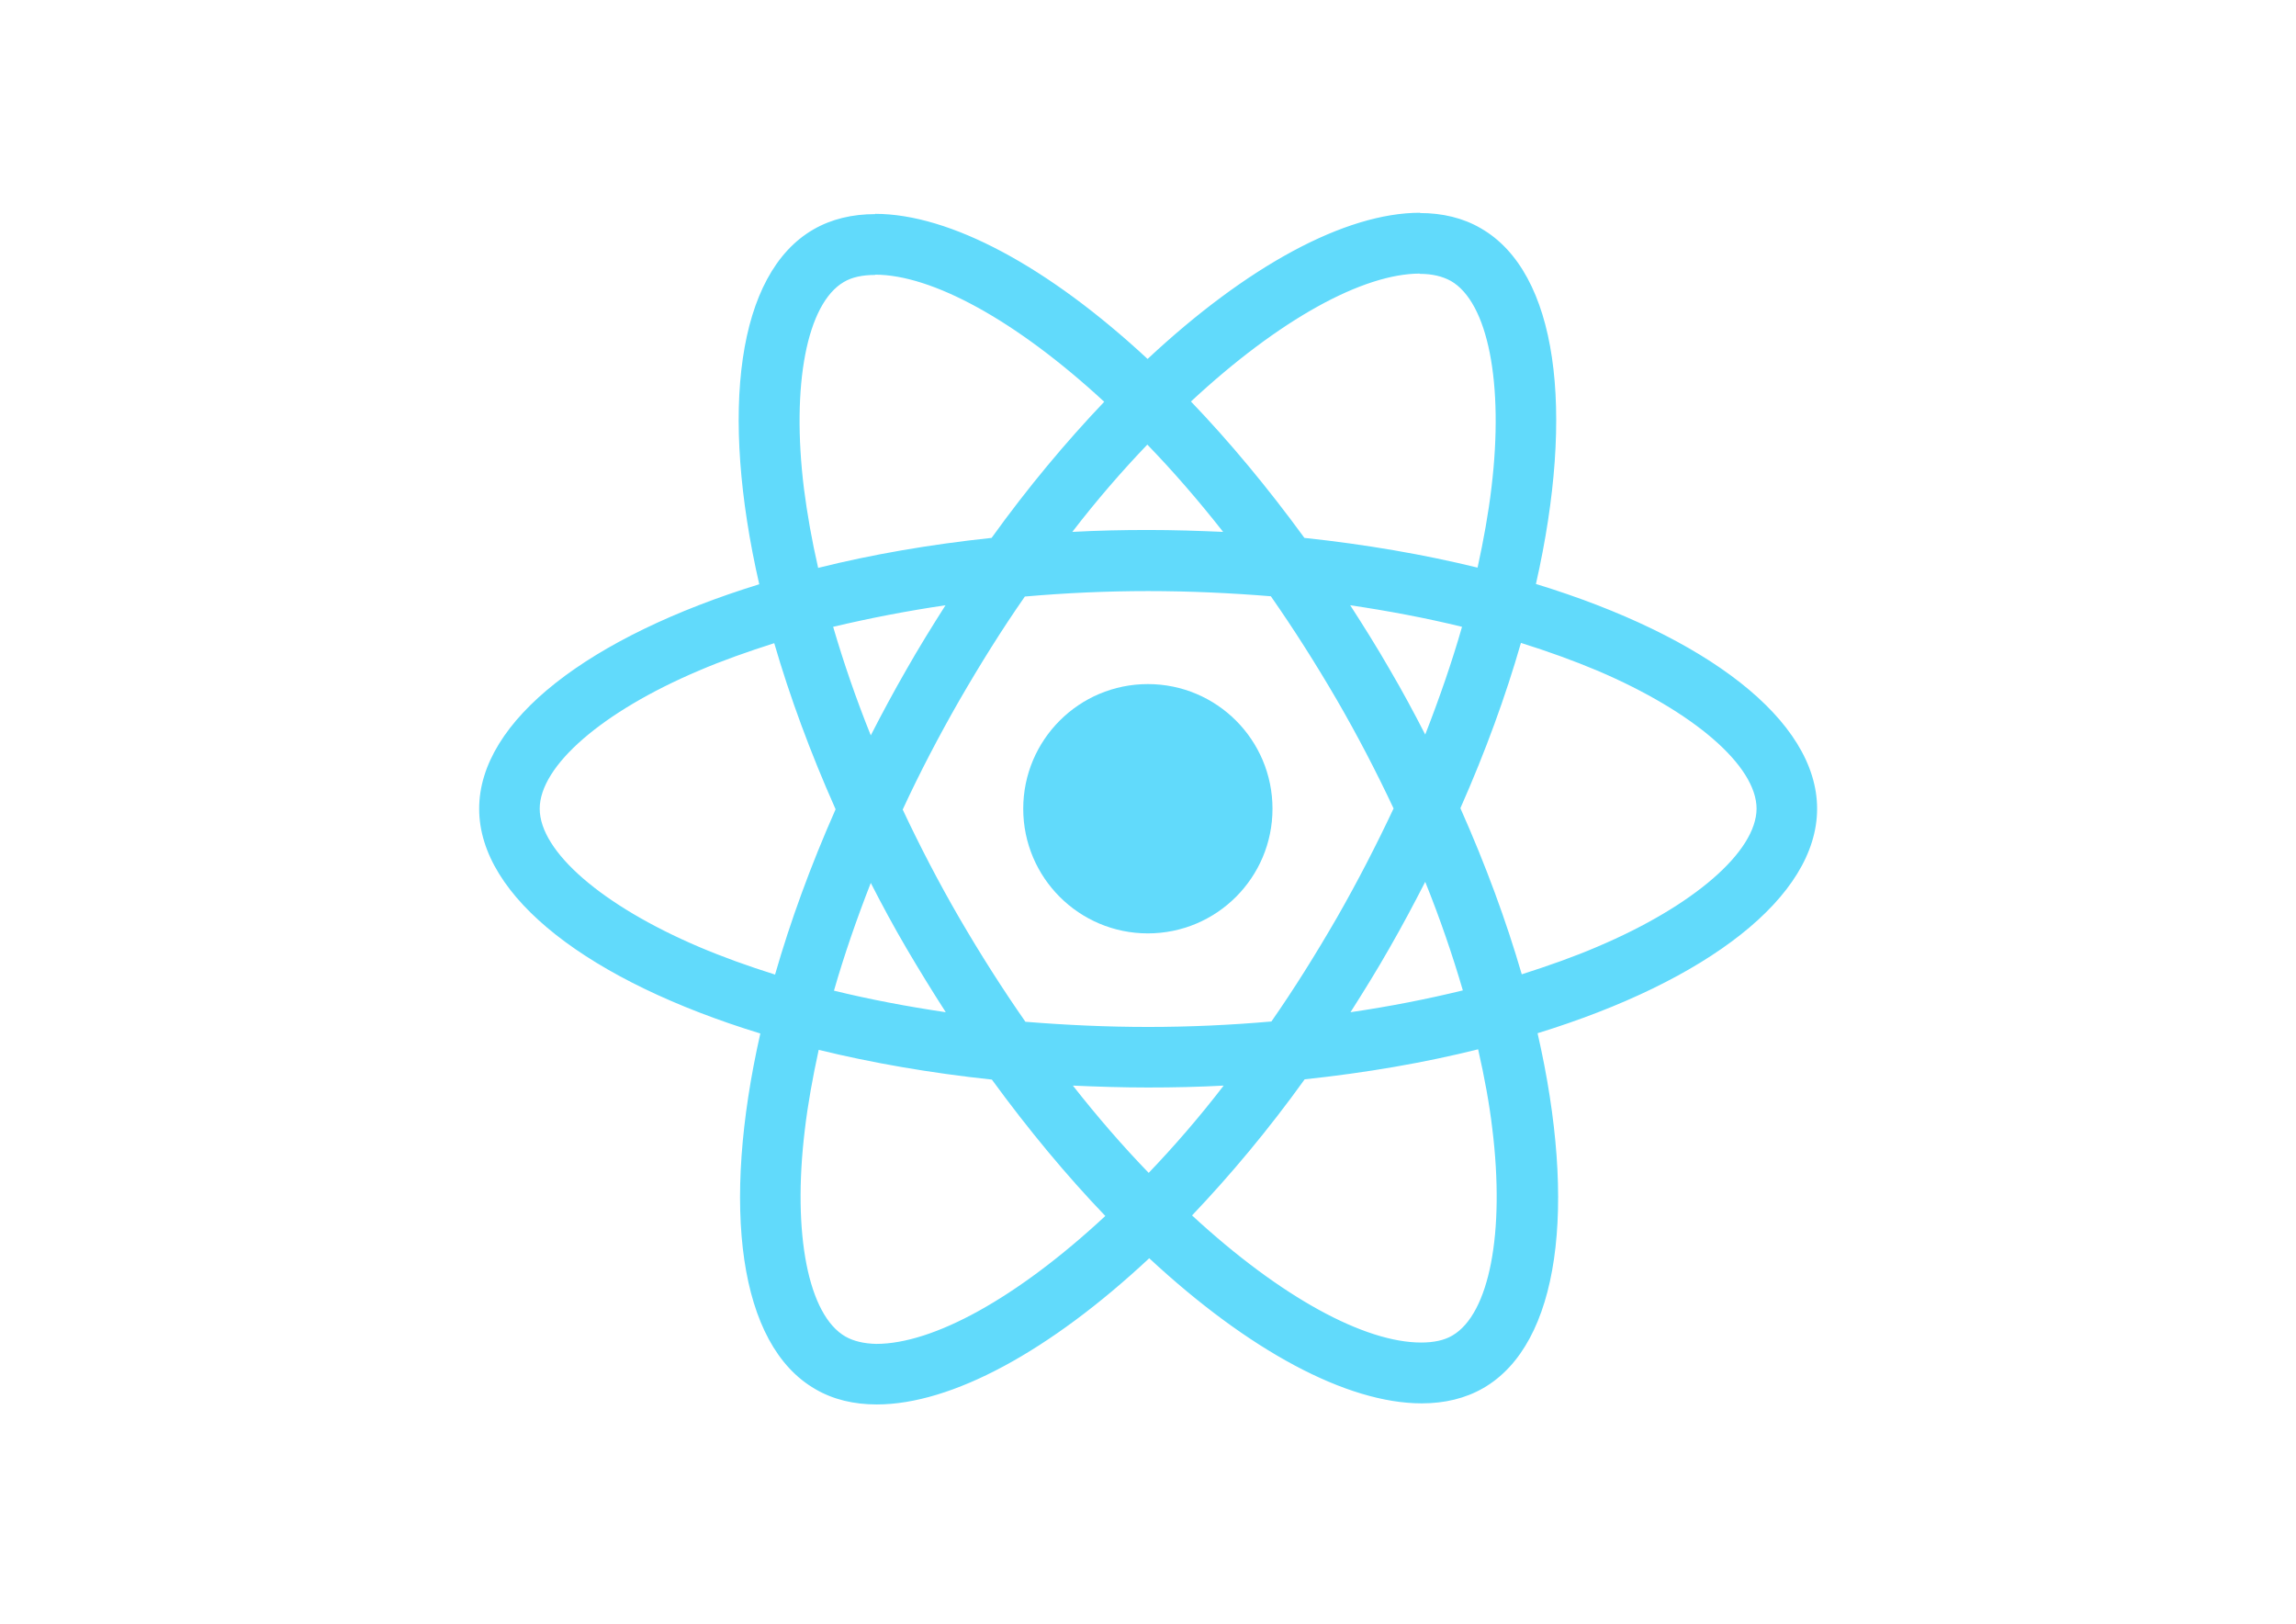
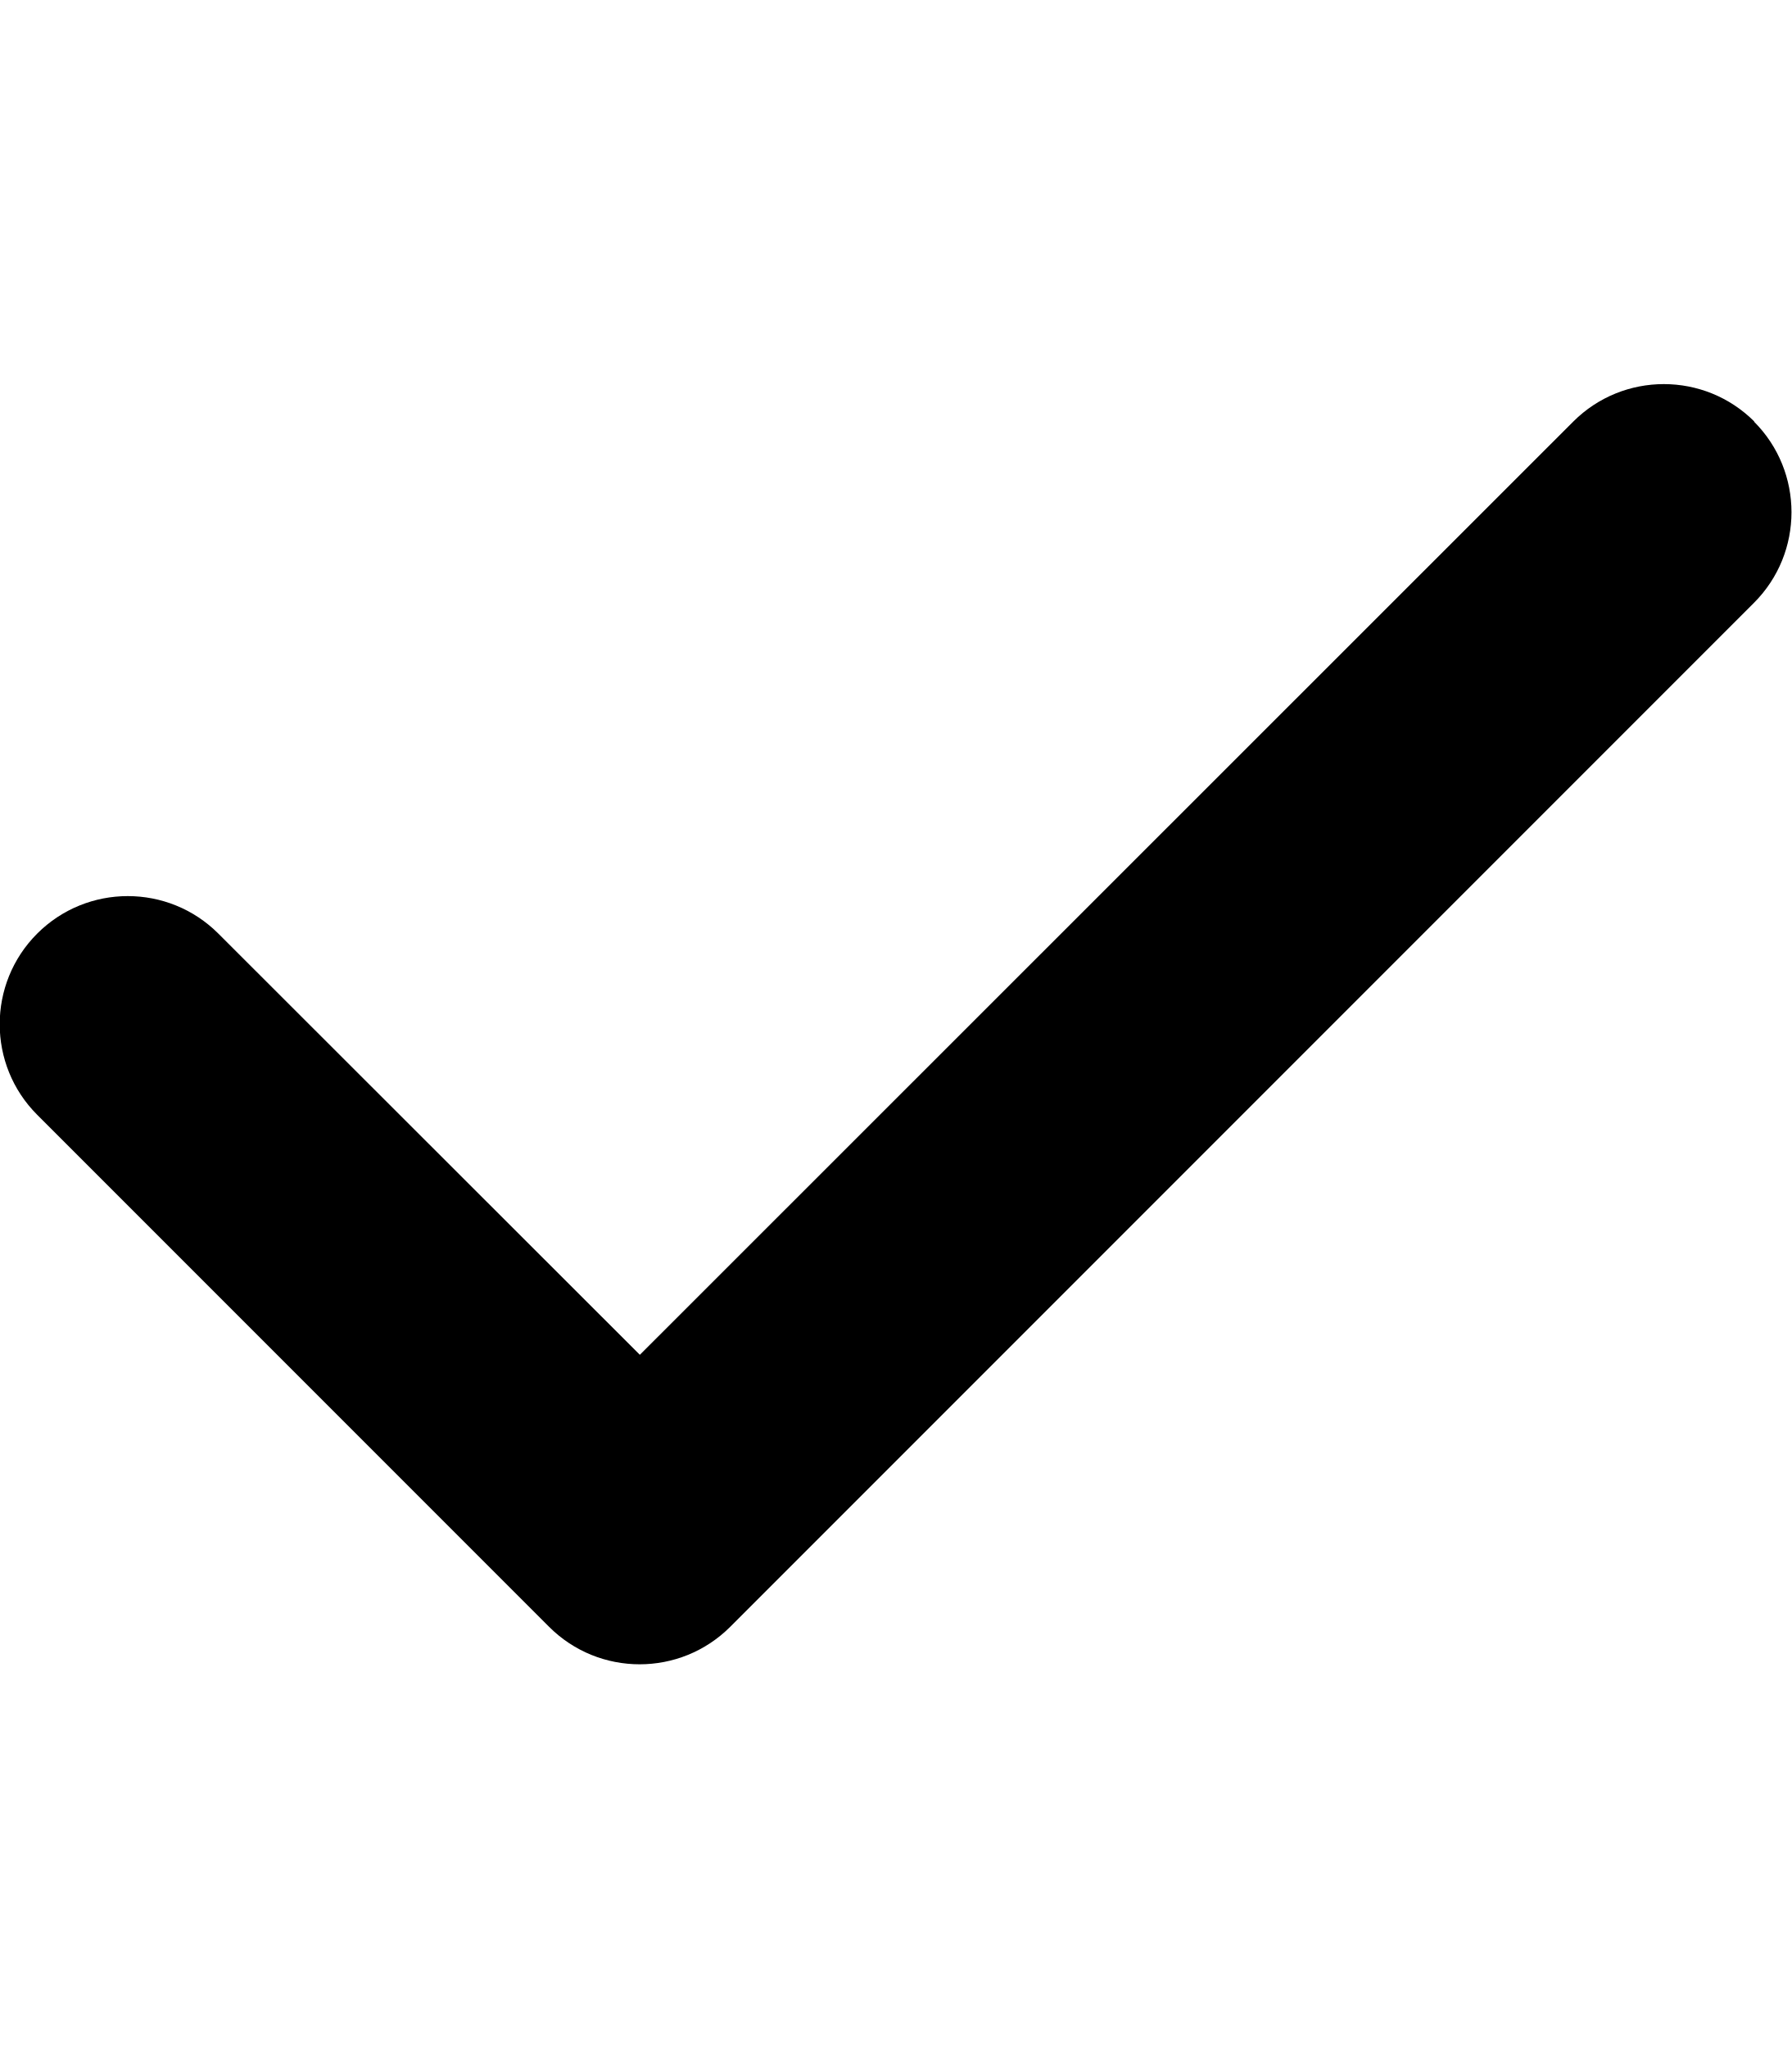
- <svg xmlns="http://www.w3.org/2000/svg" viewBox="0 0 841.9 595.3">
-   <g fill="#61DAFB">
-     <path d="M666.3 296.5c0-32.5-40.7-63.3-103.1-82.4 14.4-63.6 8-114.2-20.2-130.4-6.5-3.8-14.1-5.6-22.4-5.6v22.3c4.6 0 8.3.9 11.4 2.6 13.6 7.8 19.5 37.5 14.9 75.7-1.1 9.4-2.9 19.3-5.1 29.4-19.6-4.8-41-8.5-63.5-10.9-13.5-18.5-27.5-35.3-41.6-50 32.6-30.3 63.2-46.9 84-46.9V78c-27.5 0-63.5 19.6-99.9 53.6-36.4-33.8-72.4-53.2-99.9-53.2v22.3c20.7 0 51.4 16.5 84 46.6-14 14.7-28 31.4-41.3 49.9-22.6 2.4-44 6.1-63.6 11-2.3-10-4-19.7-5.2-29-4.7-38.2 1.1-67.9 14.6-75.8 3-1.8 6.9-2.6 11.5-2.6V78.5c-8.4 0-16 1.8-22.6 5.6-28.1 16.2-34.4 66.7-19.9 130.1-62.2 19.2-102.7 49.9-102.7 82.3 0 32.5 40.7 63.3 103.1 82.4-14.4 63.6-8 114.2 20.2 130.4 6.5 3.8 14.1 5.6 22.5 5.6 27.5 0 63.5-19.6 99.9-53.6 36.4 33.8 72.4 53.2 99.9 53.2 8.4 0 16-1.8 22.6-5.6 28.1-16.2 34.4-66.7 19.9-130.1 62-19.1 102.5-49.9 102.5-82.3zm-130.2-66.7c-3.7 12.9-8.3 26.2-13.5 39.5-4.1-8-8.4-16-13.1-24-4.6-8-9.5-15.8-14.4-23.4 14.2 2.1 27.9 4.7 41 7.9zm-45.8 106.5c-7.8 13.5-15.8 26.3-24.1 38.2-14.9 1.3-30 2-45.2 2-15.1 0-30.2-.7-45-1.9-8.3-11.9-16.4-24.6-24.2-38-7.6-13.1-14.5-26.4-20.8-39.8 6.2-13.4 13.2-26.8 20.7-39.9 7.8-13.5 15.8-26.3 24.1-38.2 14.9-1.3 30-2 45.2-2 15.1 0 30.2.7 45 1.9 8.3 11.9 16.4 24.6 24.2 38 7.6 13.1 14.5 26.4 20.8 39.8-6.3 13.4-13.2 26.8-20.7 39.9zm32.3-13c5.4 13.4 10 26.8 13.8 39.8-13.1 3.2-26.9 5.9-41.2 8 4.9-7.7 9.8-15.6 14.4-23.7 4.6-8 8.9-16.1 13-24.1zM421.2 430c-9.3-9.6-18.6-20.3-27.8-32 9 .4 18.2.7 27.5.7 9.4 0 18.7-.2 27.8-.7-9 11.7-18.3 22.4-27.5 32zm-74.4-58.9c-14.2-2.1-27.9-4.7-41-7.9 3.7-12.9 8.3-26.2 13.5-39.5 4.1 8 8.4 16 13.1 24 4.7 8 9.5 15.8 14.4 23.4zM420.7 163c9.3 9.6 18.6 20.3 27.8 32-9-.4-18.2-.7-27.5-.7-9.4 0-18.7.2-27.8.7 9-11.7 18.3-22.4 27.5-32zm-74 58.9c-4.9 7.7-9.8 15.6-14.4 23.7-4.6 8-8.9 16-13 24-5.4-13.4-10-26.8-13.8-39.8 13.1-3.1 26.9-5.8 41.2-7.9zm-90.5 125.2c-35.4-15.1-58.3-34.9-58.3-50.6 0-15.7 22.9-35.6 58.3-50.6 8.6-3.7 18-7 27.7-10.1 5.7 19.6 13.2 40 22.5 60.9-9.2 20.8-16.6 41.1-22.2 60.6-9.9-3.1-19.3-6.5-28-10.2zM310 490c-13.6-7.8-19.5-37.5-14.9-75.7 1.1-9.4 2.9-19.3 5.1-29.4 19.6 4.8 41 8.5 63.5 10.9 13.5 18.5 27.5 35.3 41.6 50-32.6 30.3-63.2 46.9-84 46.9-4.5-.1-8.3-1-11.3-2.7zm237.2-76.2c4.7 38.2-1.1 67.9-14.6 75.8-3 1.8-6.9 2.6-11.5 2.6-20.7 0-51.4-16.5-84-46.6 14-14.7 28-31.4 41.3-49.9 22.6-2.4 44-6.1 63.6-11 2.3 10.1 4.1 19.8 5.2 29.1zm38.5-66.7c-8.6 3.7-18 7-27.7 10.1-5.7-19.6-13.2-40-22.5-60.9 9.2-20.8 16.6-41.1 22.2-60.6 9.9 3.1 19.3 6.5 28.1 10.2 35.4 15.1 58.3 34.9 58.3 50.6-.1 15.7-23 35.6-58.4 50.6zM320.8 78.4z" />
-     <circle cx="420.9" cy="296.5" r="45.7" />
-     <path d="M520.5 78.1z" />
-   </g>
+ <svg xmlns="http://www.w3.org/2000/svg" height="1em" viewBox="0 0 448 512">
+   <path d="M438.6 105.4c12.5 12.5 12.5 32.8 0 45.3l-256 256c-12.5 12.5-32.8 12.5-45.3 0l-128-128c-12.5-12.5-12.5-32.8 0-45.3s32.8-12.5 45.3 0L160 338.7 393.4 105.4c12.5-12.5 32.8-12.5 45.3 0z" />
</svg>
